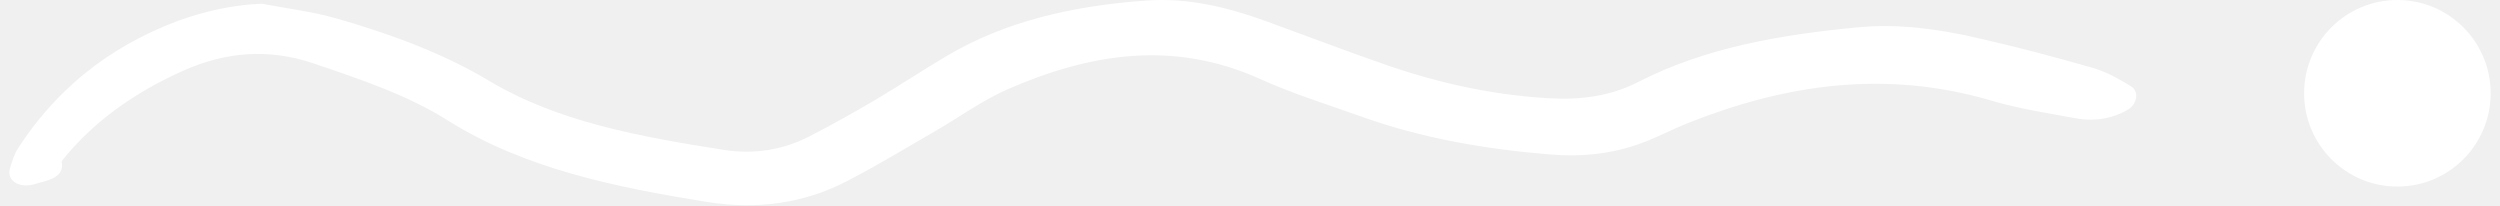
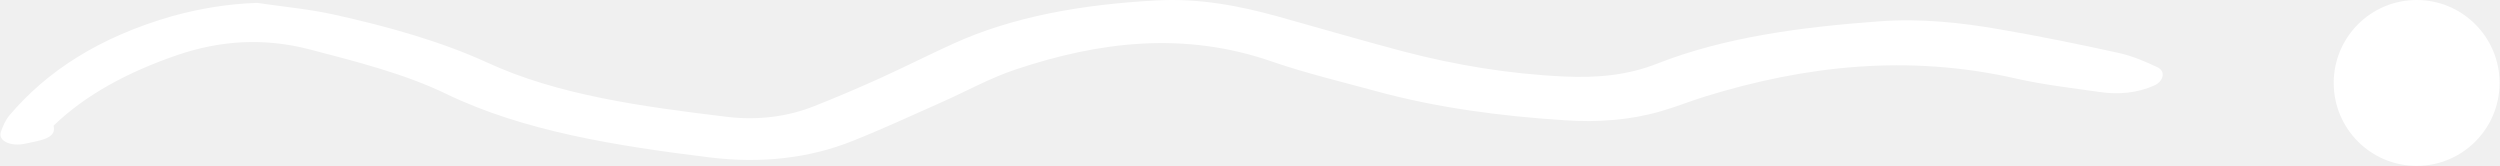
- <svg xmlns="http://www.w3.org/2000/svg" width="134" height="11" viewBox="0 0 134 11" fill="none">
-   <path d="M14.029 0.198C15.395 0.461 16.806 0.628 18.11 1.01C20.963 1.834 23.724 2.849 26.152 4.294C29.899 6.552 34.33 7.328 38.79 8.033C40.444 8.295 42.022 8.021 43.418 7.292C44.601 6.683 45.755 6.038 46.892 5.369C48.182 4.605 49.426 3.781 50.716 3.016C53.887 1.129 57.543 0.305 61.428 0.031C63.703 -0.137 65.828 0.401 67.876 1.141C70.076 1.942 72.261 2.778 74.476 3.542C77.177 4.462 79.983 5.083 82.942 5.262C84.717 5.369 86.31 5.166 87.843 4.378C91.408 2.551 95.444 1.858 99.586 1.464C101.741 1.261 103.834 1.547 105.883 2.013C108.022 2.491 110.131 3.052 112.209 3.649C112.938 3.864 113.605 4.247 114.227 4.629C114.683 4.915 114.531 5.608 114.045 5.883C113.18 6.385 112.194 6.528 111.163 6.325C109.691 6.05 108.189 5.823 106.778 5.405C101.058 3.709 95.656 4.521 90.407 6.623C89.603 6.946 88.844 7.352 88.01 7.662C86.416 8.26 84.732 8.427 82.987 8.272C79.543 7.985 76.206 7.4 73.05 6.277C71.214 5.62 69.317 5.035 67.572 4.247C62.884 2.121 58.408 2.873 54.039 4.772C52.643 5.381 51.429 6.277 50.124 7.029C48.577 7.925 47.059 8.845 45.451 9.681C43.16 10.887 40.611 11.257 37.91 10.827C32.934 10.027 28.079 9.024 23.982 6.444C21.843 5.095 19.309 4.247 16.806 3.399C14.378 2.575 12.072 2.79 9.842 3.781C7.156 4.975 4.941 6.576 3.302 8.642C3.484 9.538 2.574 9.657 1.846 9.872C1.026 10.111 0.359 9.681 0.526 9.06C0.632 8.678 0.753 8.283 0.981 7.925C2.923 4.939 5.669 2.563 9.568 1.106C10.979 0.604 12.421 0.27 14.029 0.198Z" fill="white" />
-   <circle cx="128.5" cy="5" r="5" fill="white" />
+ <svg xmlns="http://www.w3.org/2000/svg" width="422" height="28" viewBox="0 0 422 28" fill="none">
+   <path d="M43.386 0.486C47.758 1.131 52.276 1.541 56.454 2.479C65.587 4.502 74.428 6.994 82.2 10.541C94.199 16.081 108.384 17.987 122.666 19.717C127.961 20.361 133.013 19.687 137.482 17.899C141.271 16.404 144.963 14.821 148.607 13.179C152.736 11.303 156.719 9.28 160.848 7.404C171.001 2.772 182.708 0.749 195.144 0.075C202.431 -0.335 209.232 0.984 215.79 2.802C222.834 4.766 229.829 6.818 236.922 8.694C245.569 10.951 254.556 12.476 264.028 12.915C269.712 13.179 274.813 12.681 279.719 10.746C291.135 6.261 304.057 4.561 317.318 3.593C324.217 3.095 330.92 3.798 337.478 4.941C344.328 6.114 351.08 7.492 357.735 8.958C360.067 9.485 362.205 10.424 364.196 11.362C365.654 12.065 365.168 13.766 363.613 14.44C360.845 15.671 357.687 16.023 354.384 15.524C349.672 14.85 344.862 14.293 340.345 13.267C322.031 9.104 304.737 11.098 287.929 16.257C285.354 17.049 282.925 18.046 280.253 18.808C275.153 20.274 269.761 20.684 264.174 20.303C253.147 19.599 242.46 18.163 232.355 15.407C226.477 13.795 220.405 12.358 214.819 10.424C199.808 5.205 185.477 7.052 171.487 11.713C167.018 13.209 163.131 15.407 158.954 17.254C153.999 19.453 149.141 21.71 143.992 23.762C136.656 26.723 128.495 27.632 119.848 26.576C103.915 24.612 88.37 22.15 75.254 15.818C68.404 12.505 60.292 10.424 52.276 8.342C44.504 6.319 37.12 6.847 29.979 9.28C21.38 12.212 14.288 16.14 9.042 21.212C9.625 23.41 6.71 23.703 4.378 24.231C1.755 24.817 -0.383 23.762 0.152 22.238C0.492 21.299 0.88 20.332 1.609 19.453C7.827 12.124 16.62 6.29 29.104 2.714C33.622 1.482 38.237 0.662 43.386 0.486Z" fill="white" />
+   <circle cx="407.93" cy="14" r="14" fill="white" />
</svg>
